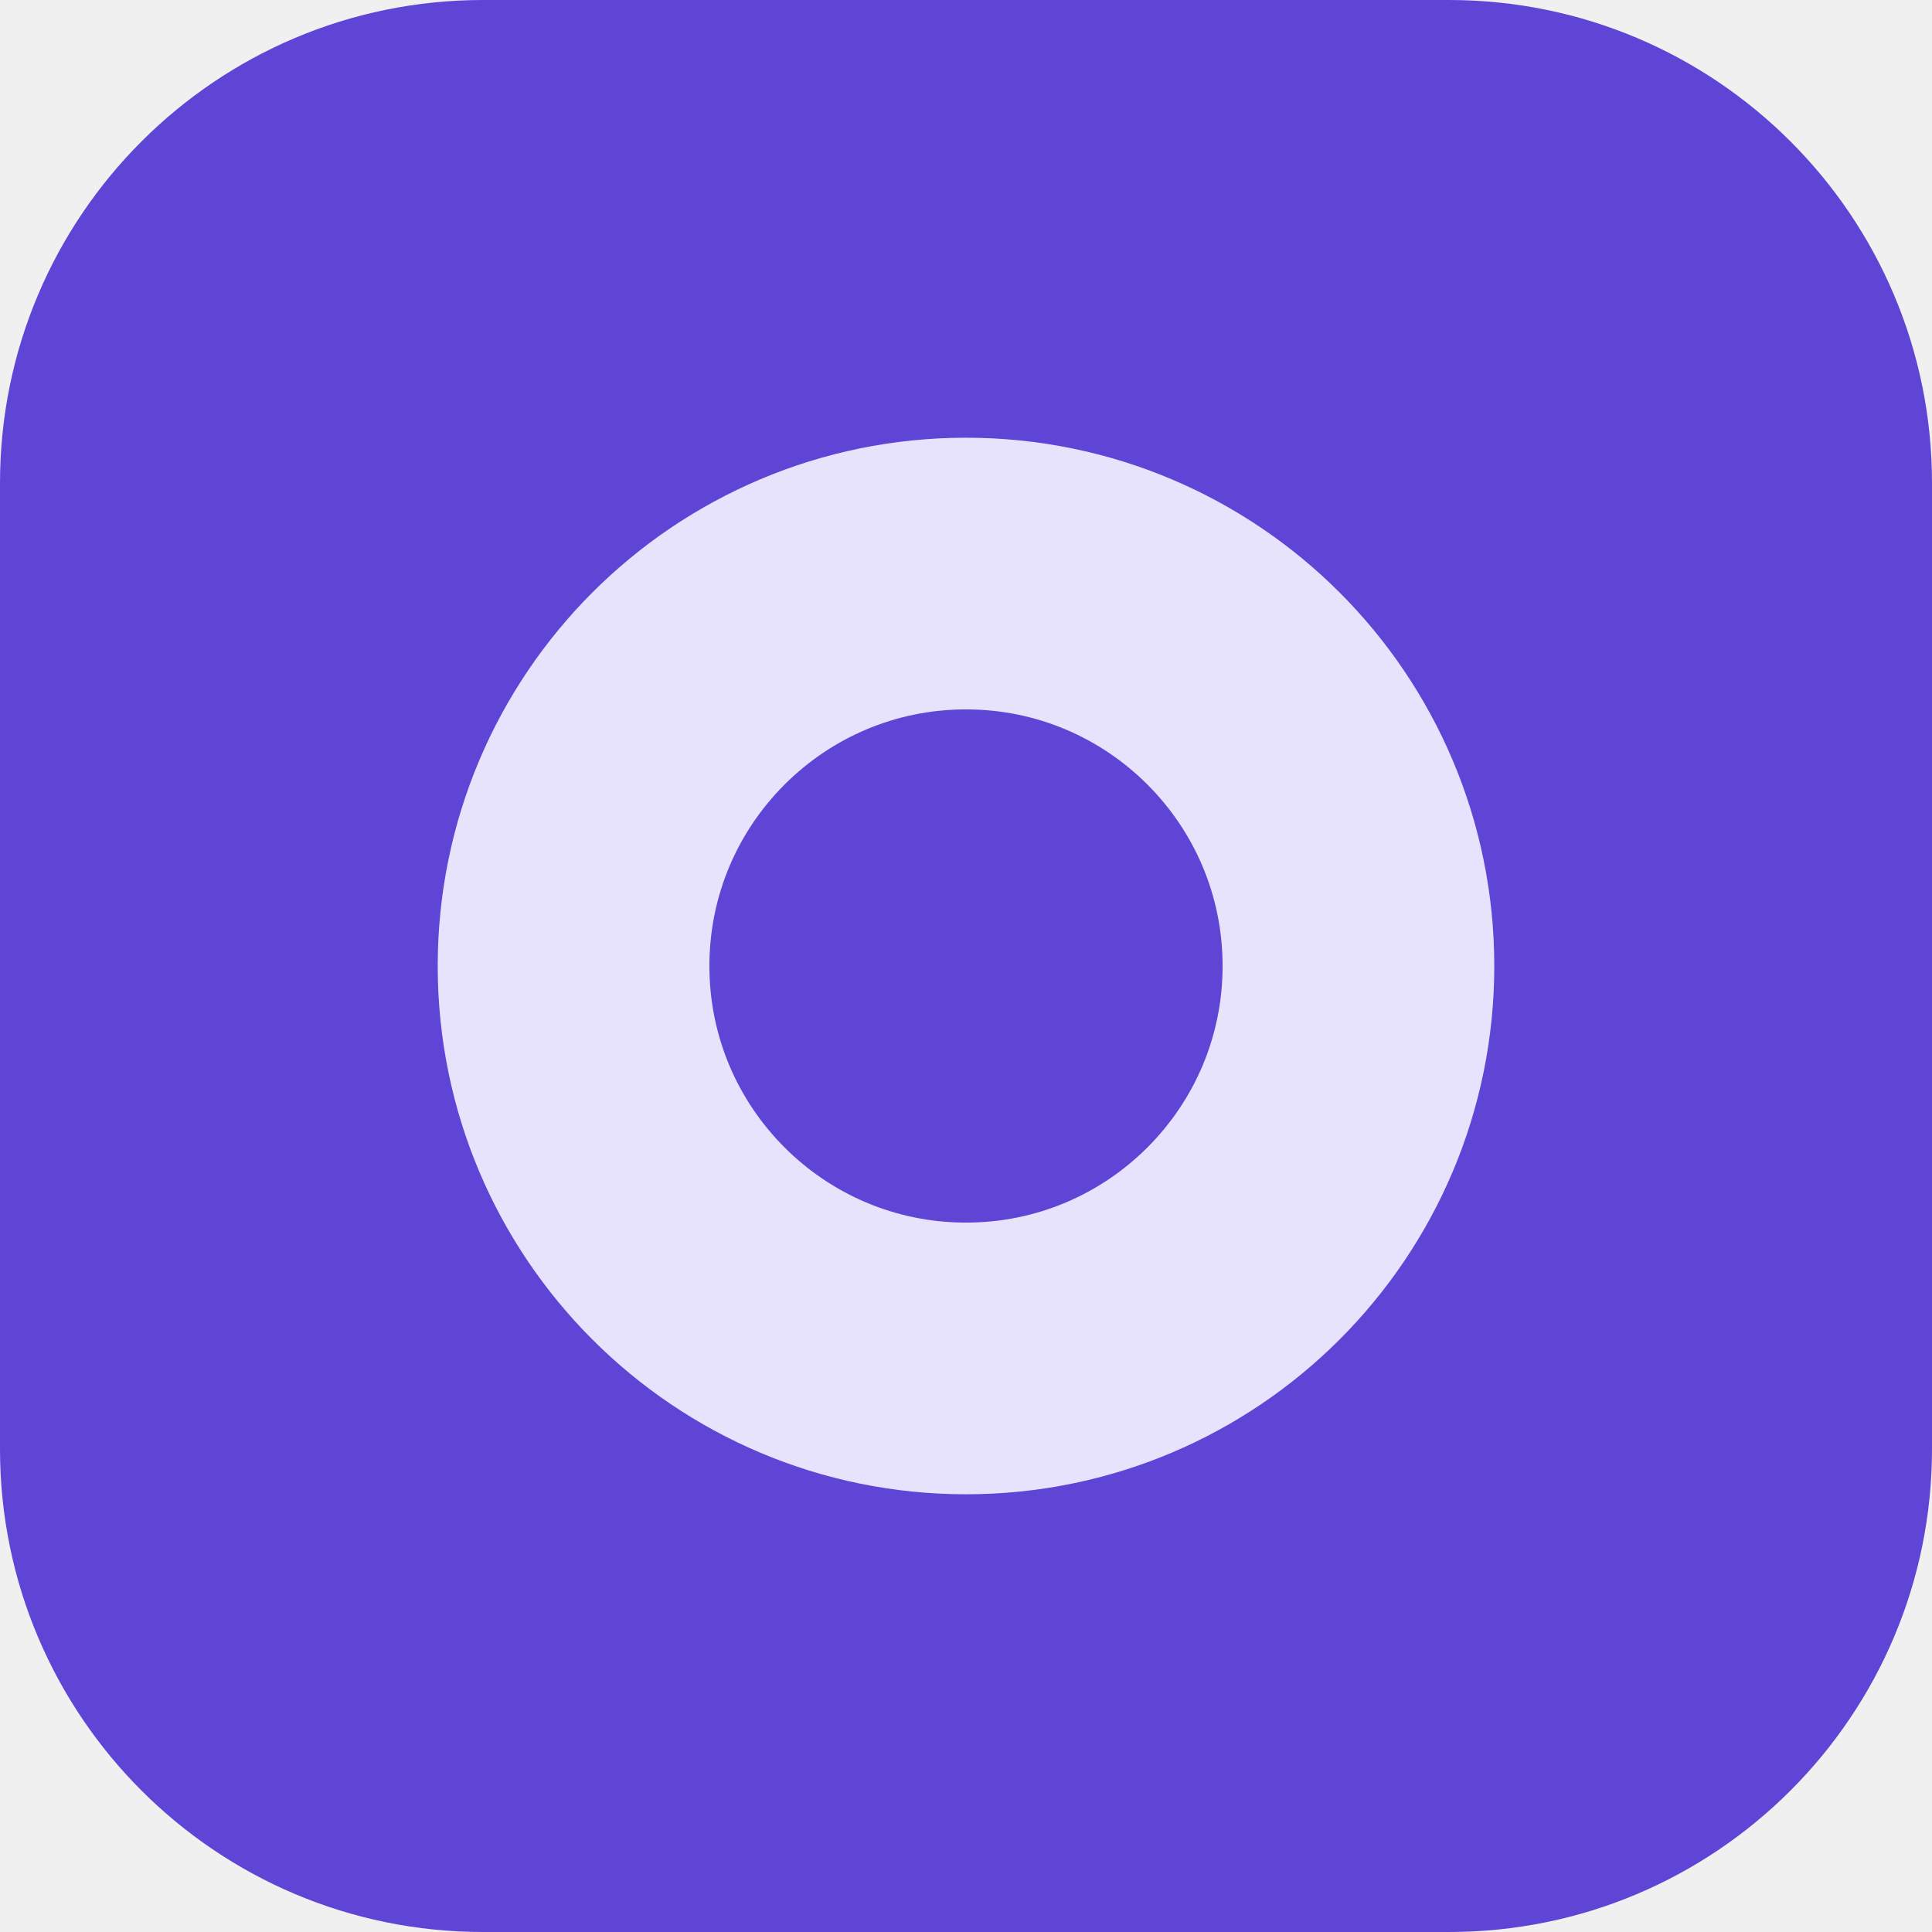
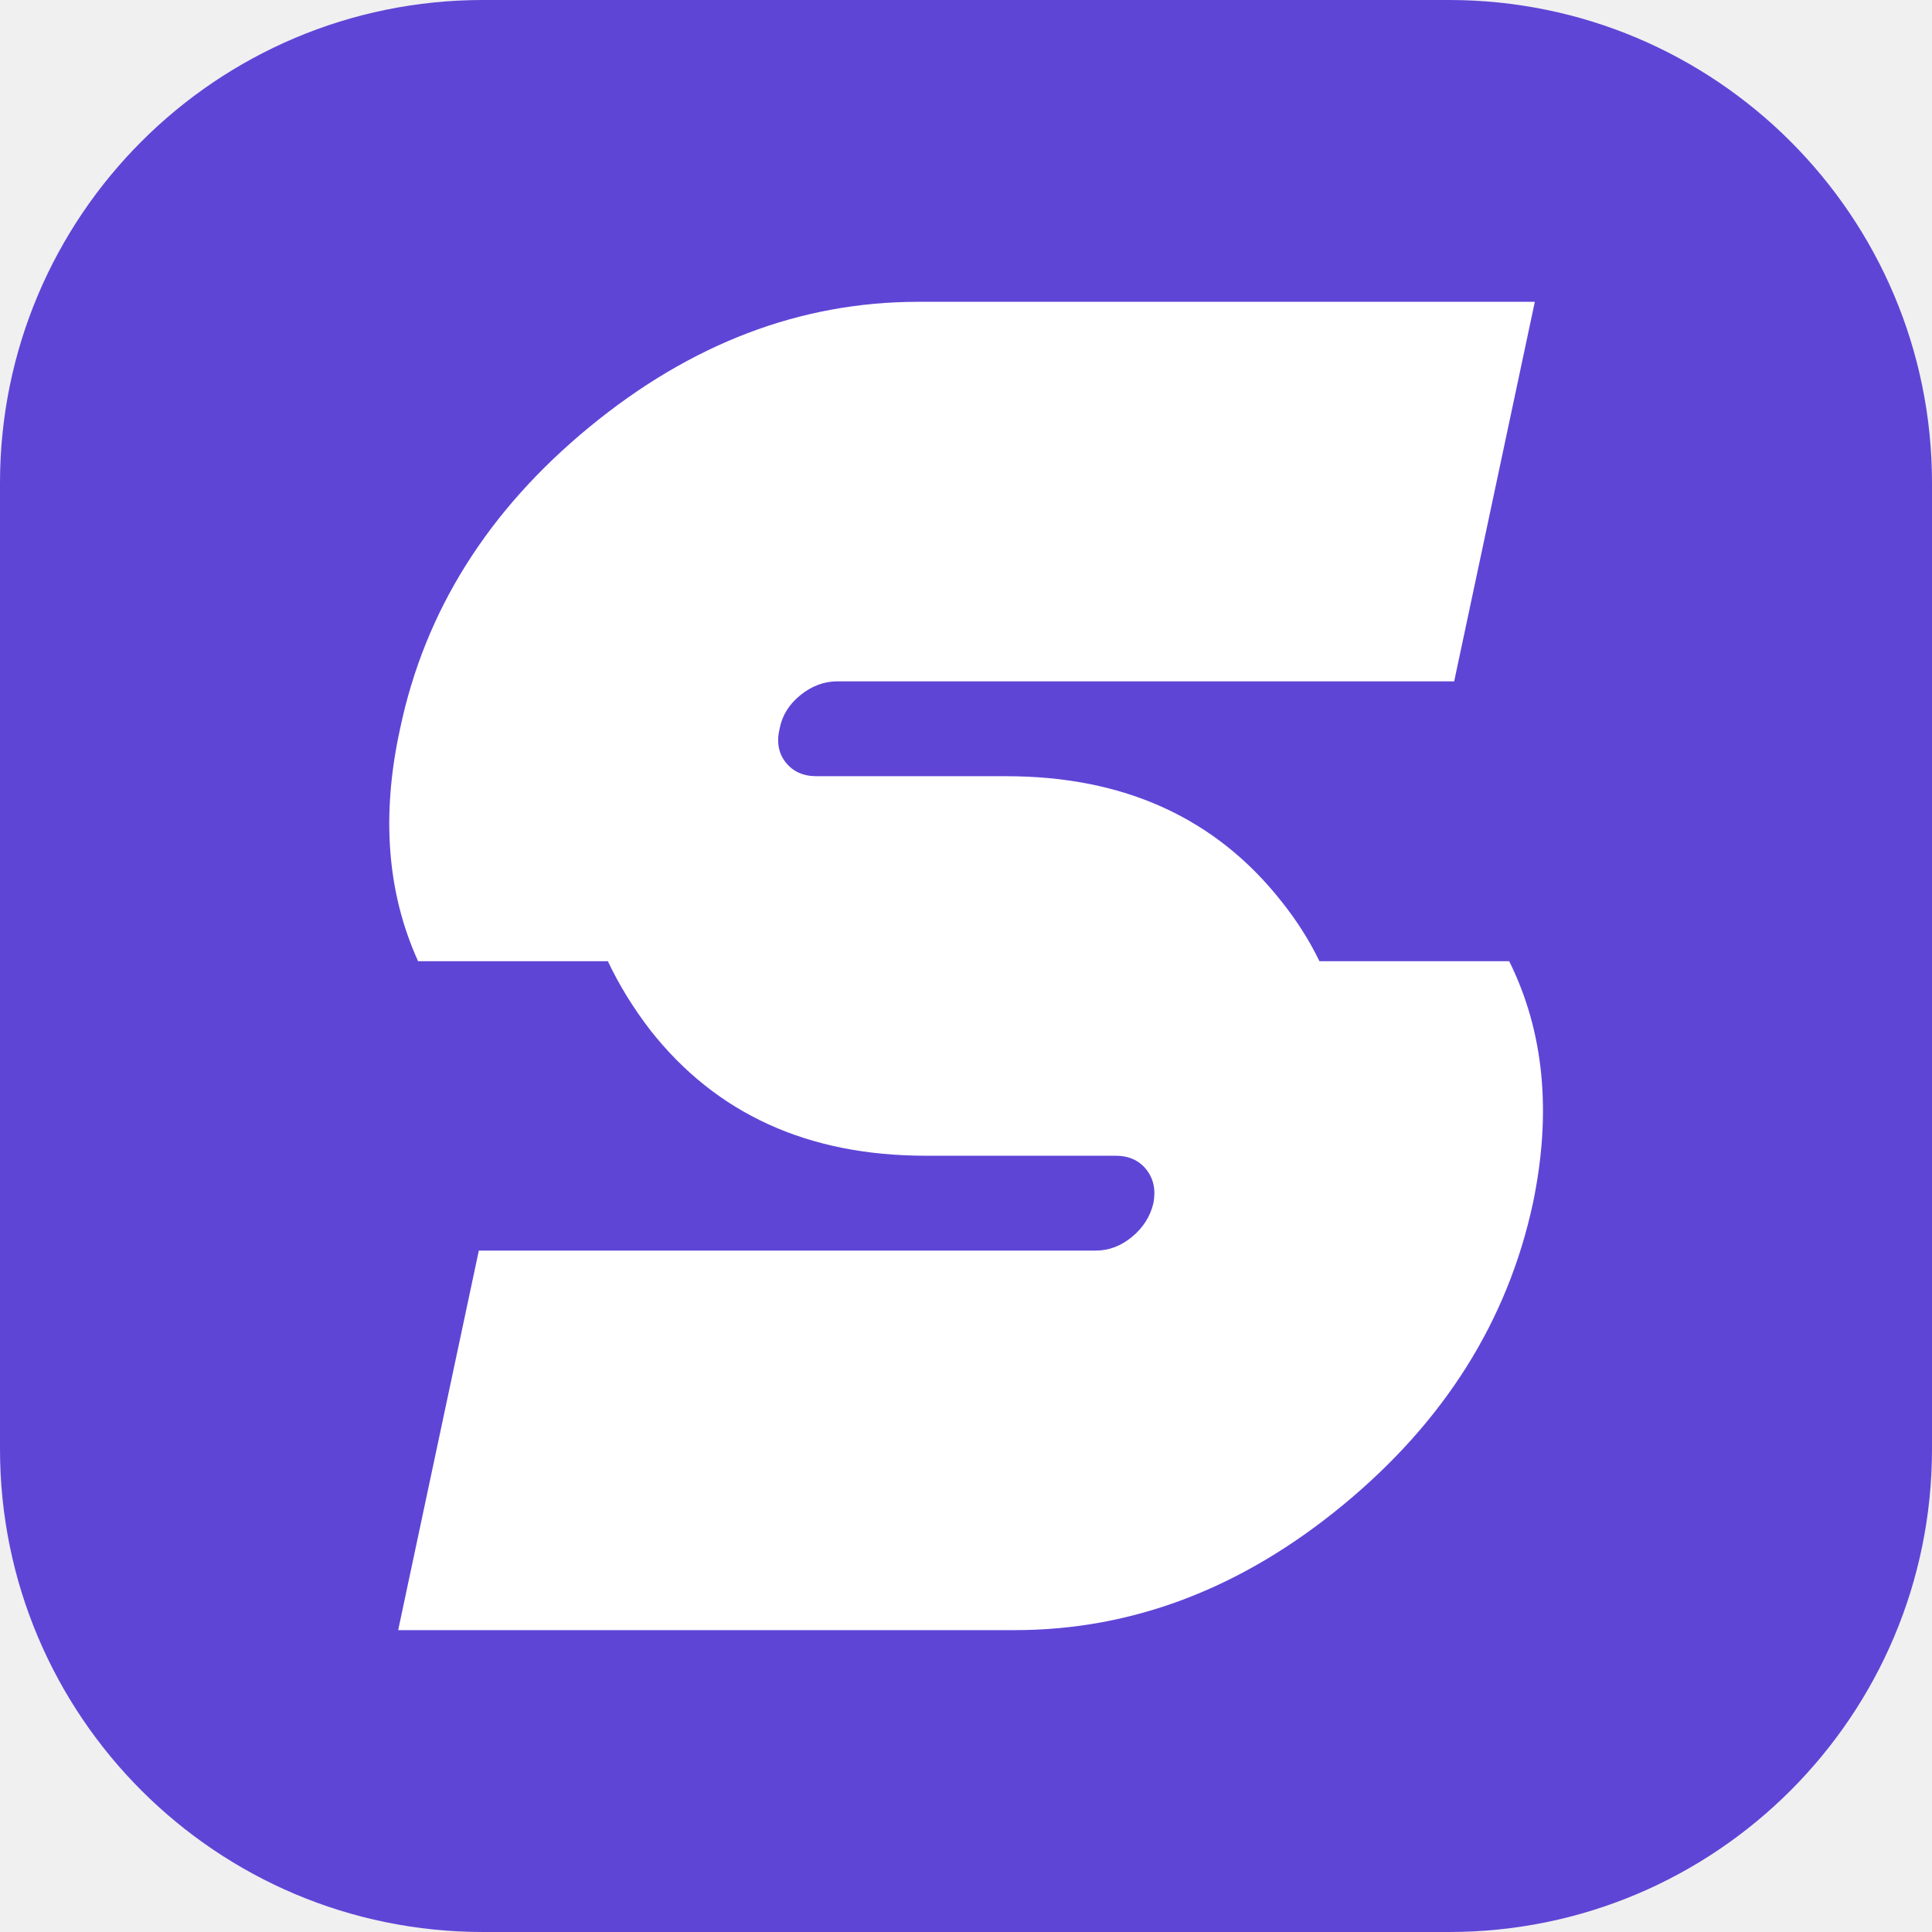
<svg xmlns="http://www.w3.org/2000/svg" viewBox="0 0 64 64">
  <rect width="64" height="64" rx="16" fill="#5f45d6" />
-   <circle cx="32" cy="32" r="13" fill="none" stroke="#e8e3fd" stroke-width="9" />
+   <path fill="#ffffff" transform="translate(13.19 54.00) scale(0.03143 -0.03143)" d="M971 705H1171Q1226 594 1196 450Q1156 264 996.0 132.0Q836 0 650 0H0L85 400H735Q756 400 773.5 414.5Q791 429 796 450Q800 471 788.5 485.5Q777 500 756 500H556Q370 500 266 632Q239 667 221 705H21Q-28 813 2 950Q41 1136 201.5 1268.0Q362 1400 548 1400H1198L1113 1000H463Q442 1000 424.0 985.5Q406 971 402 950Q397 929 408.5 914.5Q420 900 441 900H641Q827 900 931 768Q955 738 971 705Z" />
</svg>
